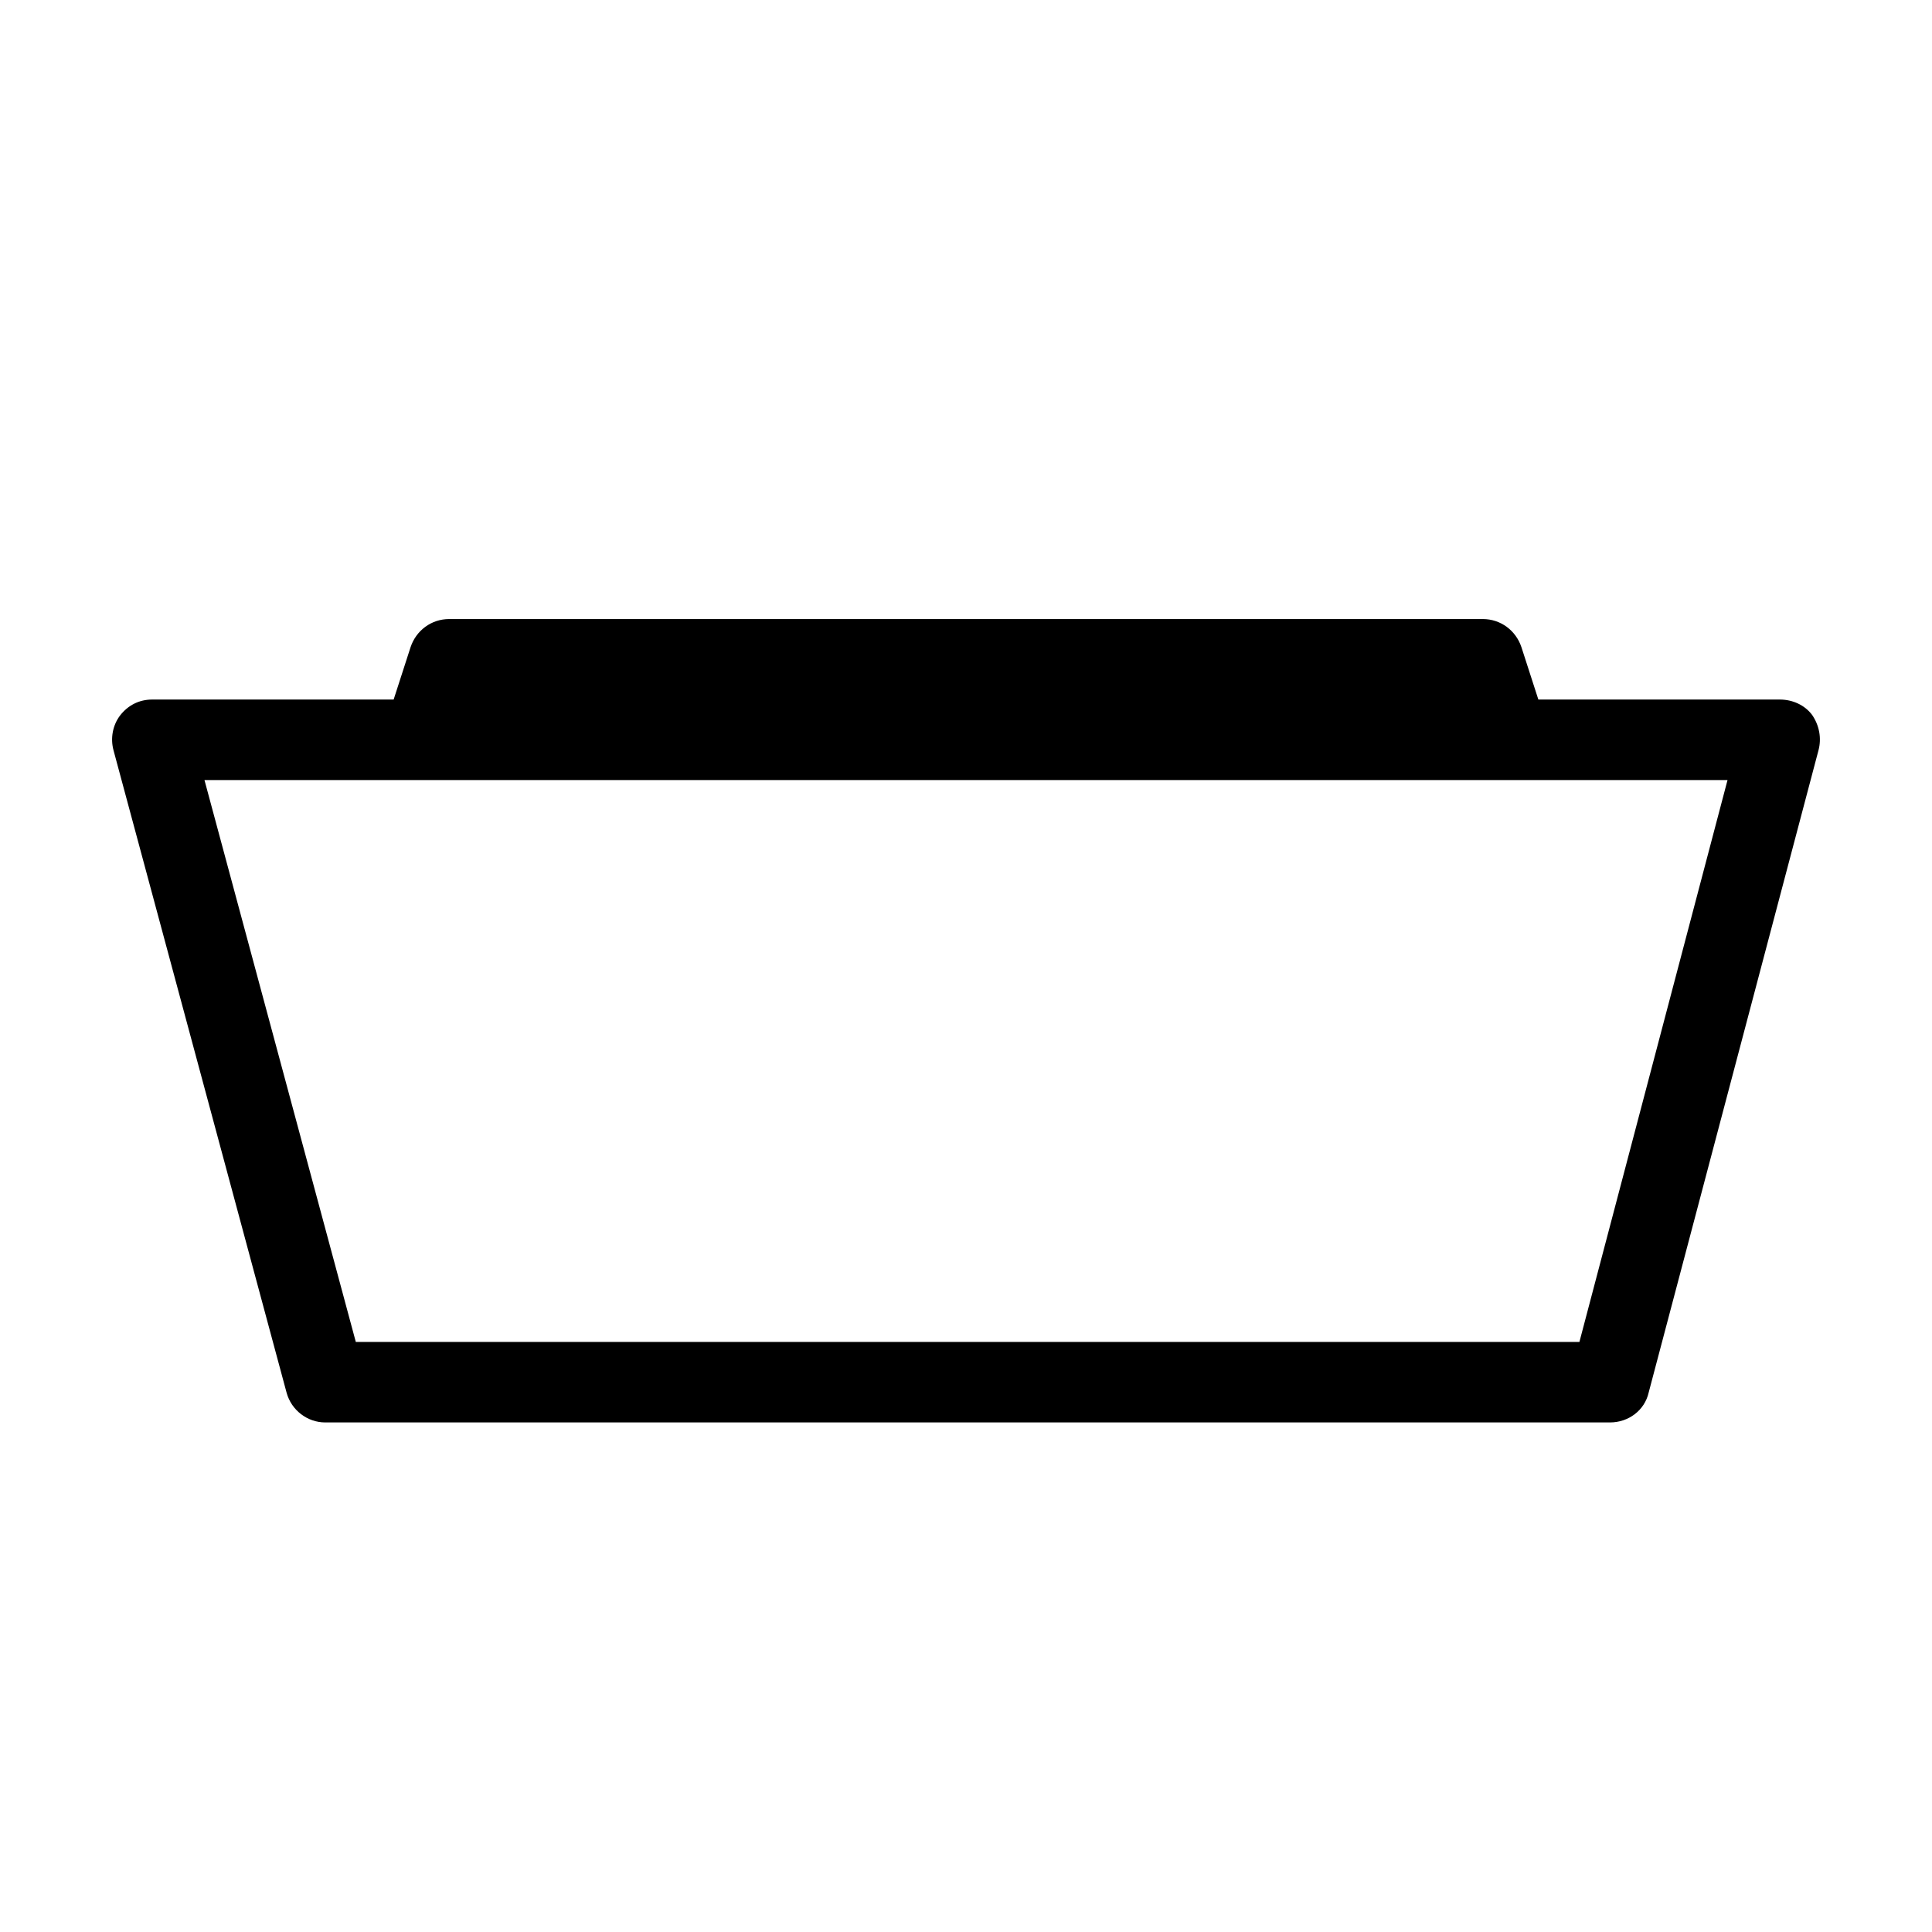
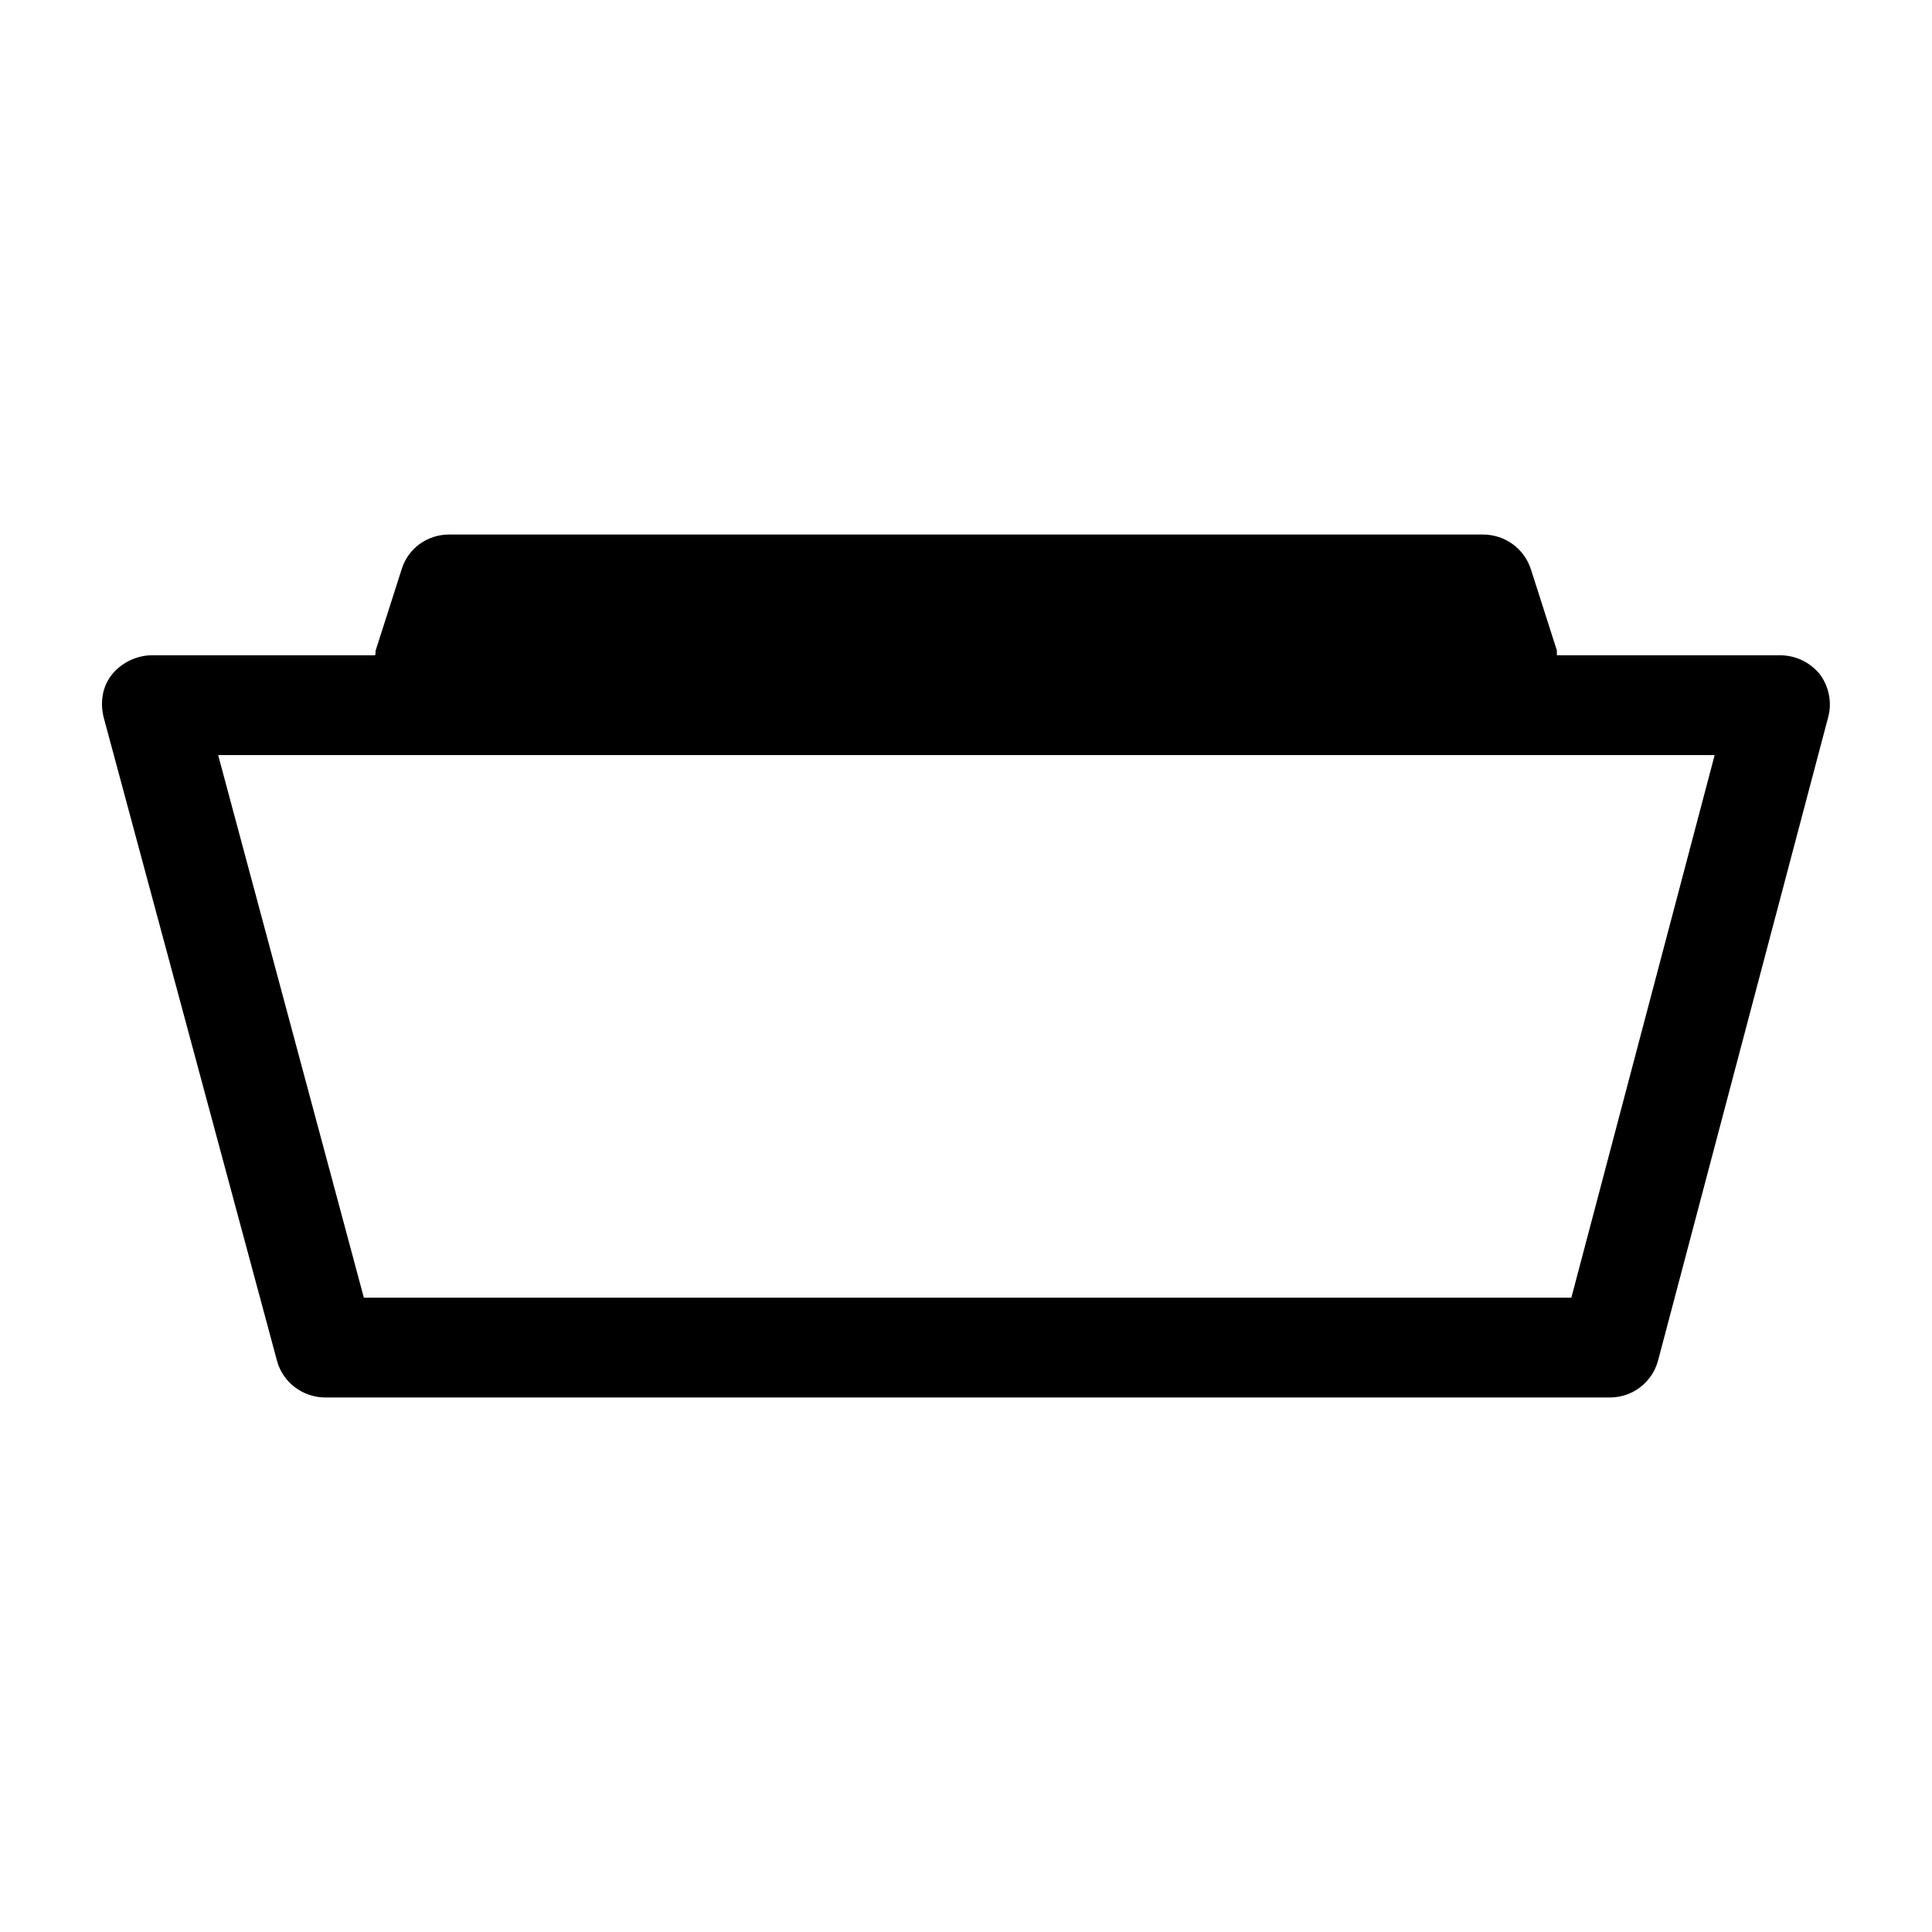
<svg xmlns="http://www.w3.org/2000/svg" viewBox="0 0 24 24" height="24px" width="24px">
-   <path d="M22.51,8.88c-0.09-0.12-0.24-0.19-0.4-0.19h-3l-0.21-0.65c-0.07-0.21-0.26-0.35-0.48-0.35H5.58c-0.22,0-0.41,0.14-0.48,0.35 L4.89,8.69h-3c-0.16,0-0.3,0.07-0.4,0.2C1.4,9.01,1.37,9.17,1.41,9.32l2.15,7.98c0.06,0.22,0.26,0.37,0.48,0.37H20 c0.23,0,0.43-0.15,0.48-0.37l2.11-7.98C22.63,9.17,22.6,9.01,22.51,8.88z M21.46,9.69l-1.84,6.98H4.42L2.54,9.69H21.46z" />
+   <path d="M22.61,8.38c-0.12-0.15-0.3-0.24-0.5-0.24h-2.77c0-0.02,0-0.04,0-0.06l-0.32-1c-0.08-0.26-0.32-0.44-0.6-0.44H5.58 c-0.27,0-0.51,0.17-0.59,0.43l-0.32,1c-0.01,0.02,0,0.04-0.01,0.07H1.89c-0.19,0-0.38,0.09-0.5,0.24S1.24,8.73,1.29,8.92l2.15,7.98 c0.07,0.27,0.32,0.46,0.6,0.46H20c0.28,0,0.53-0.19,0.6-0.47l2.11-7.98C22.76,8.73,22.72,8.53,22.61,8.38z M19.52,16.12h-15 L2.71,9.38H21.3L19.52,16.12z" />
</svg>
